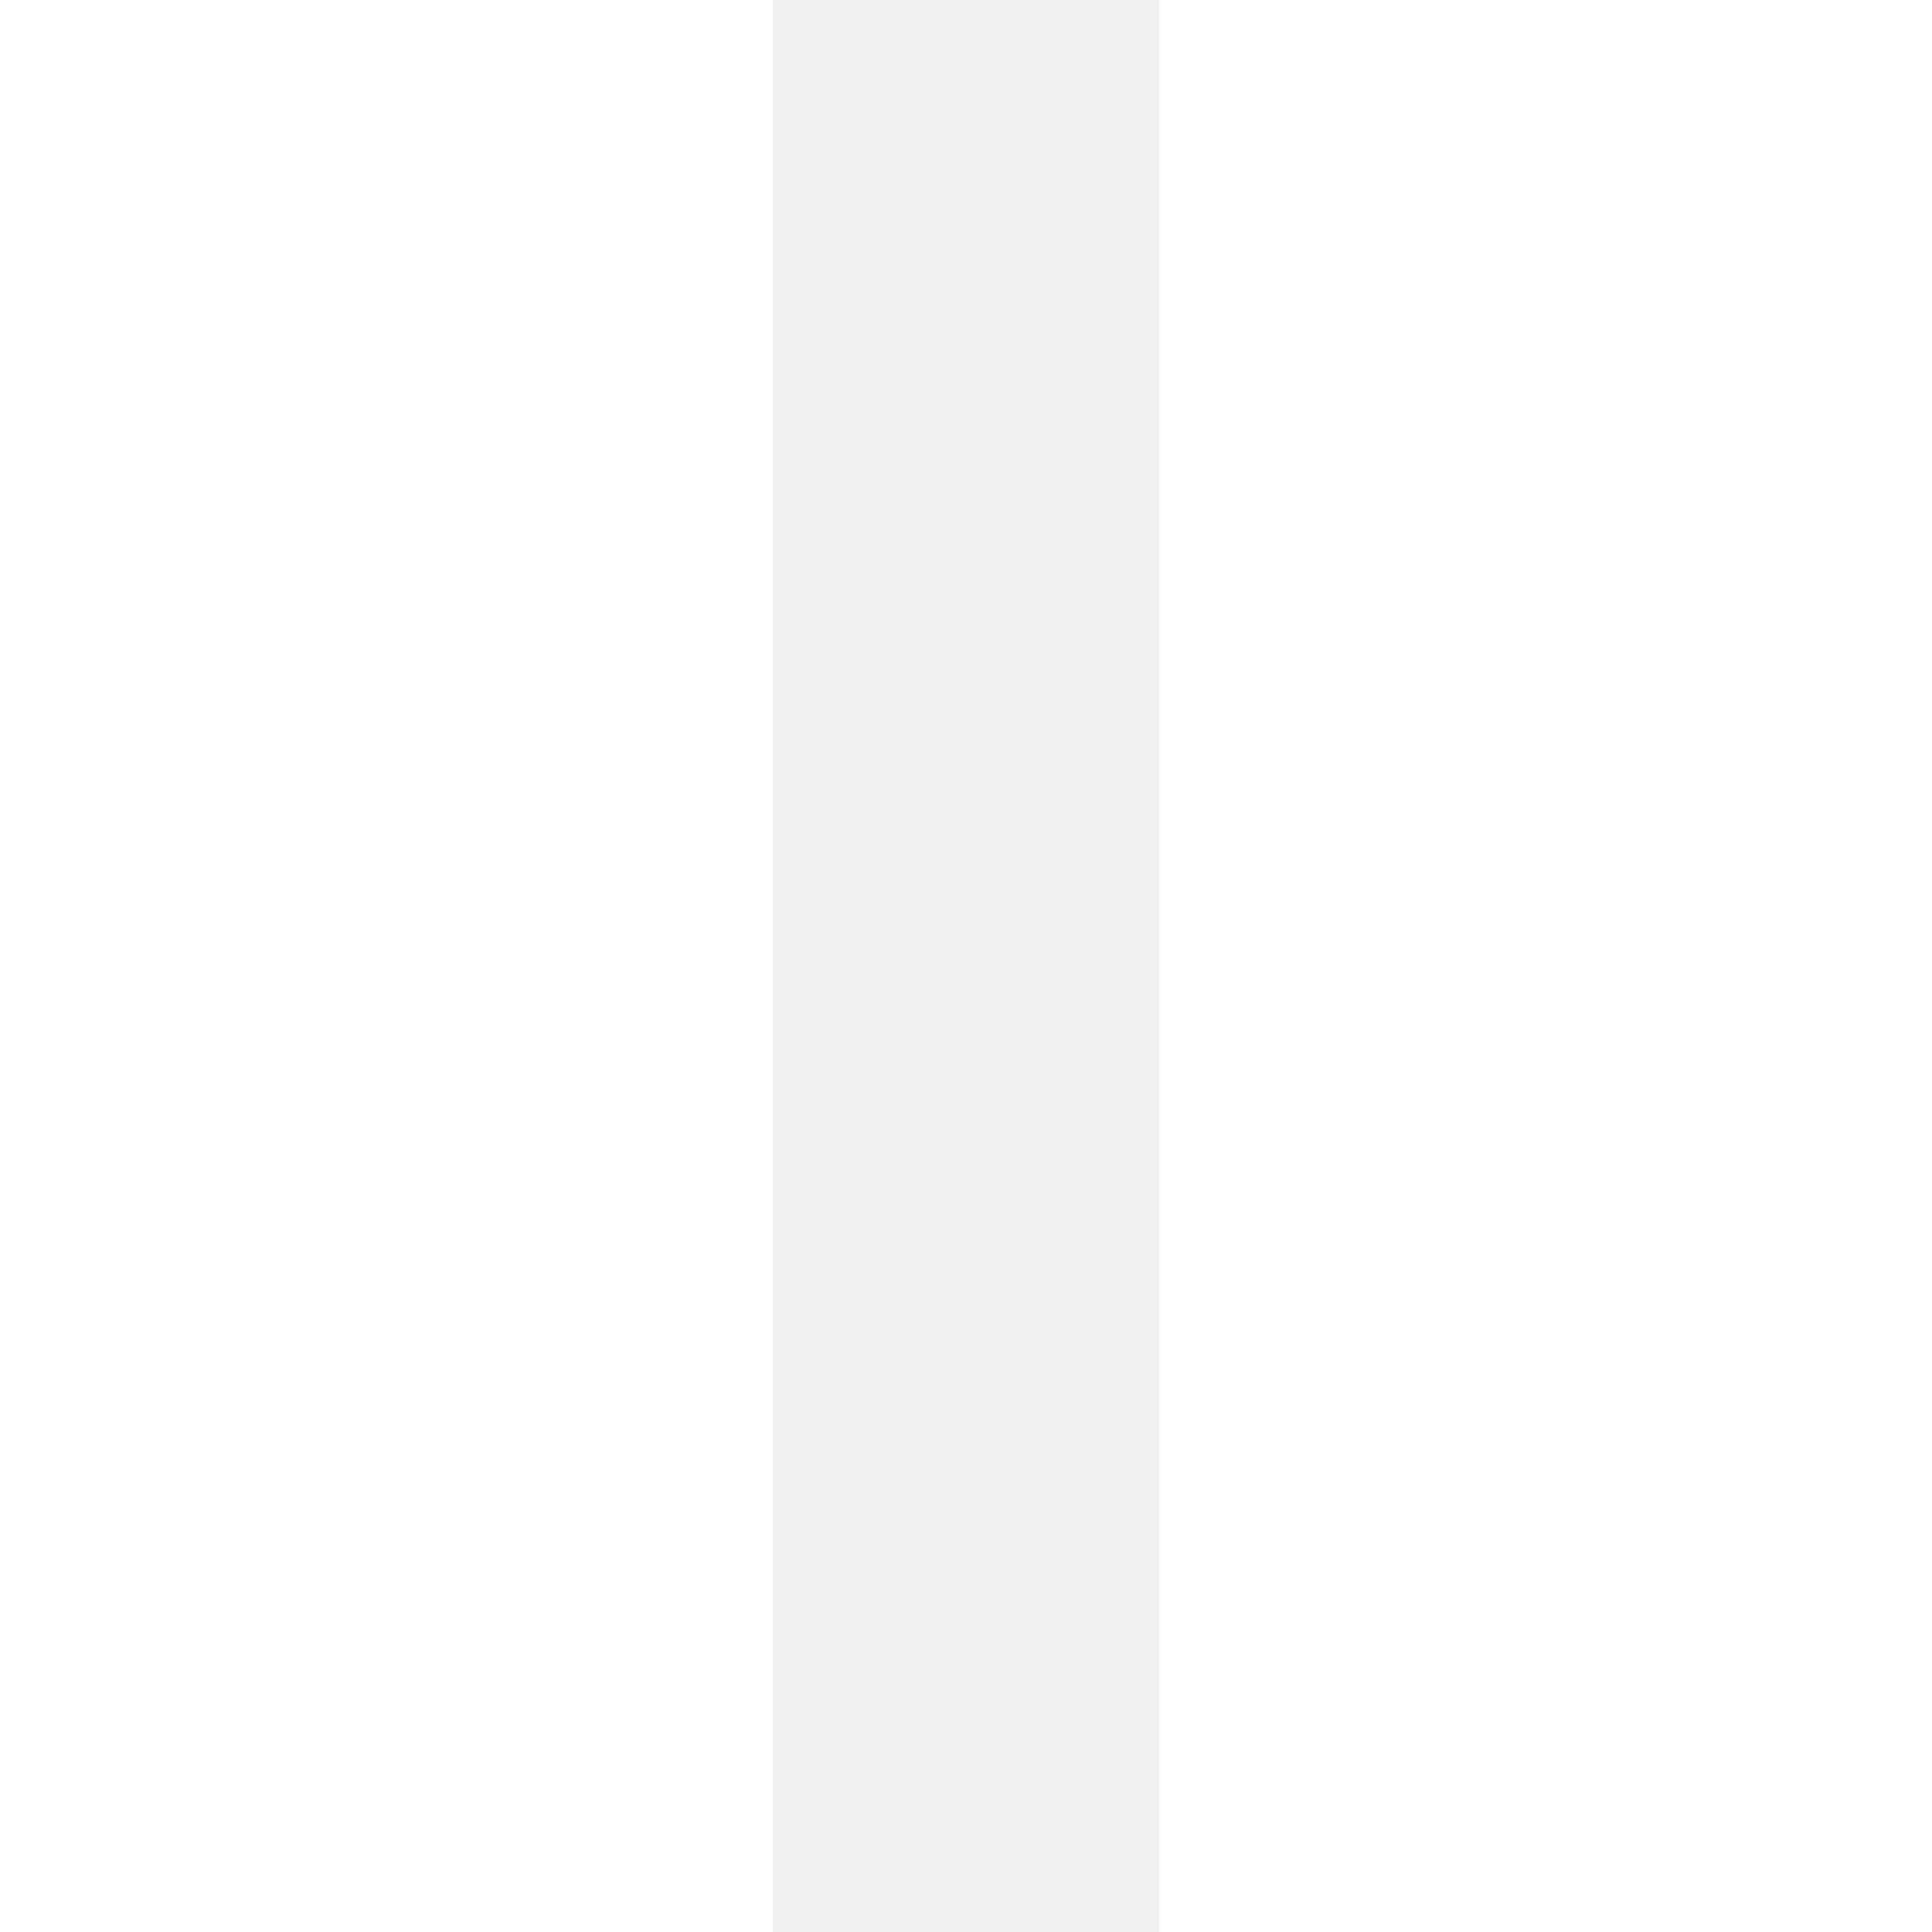
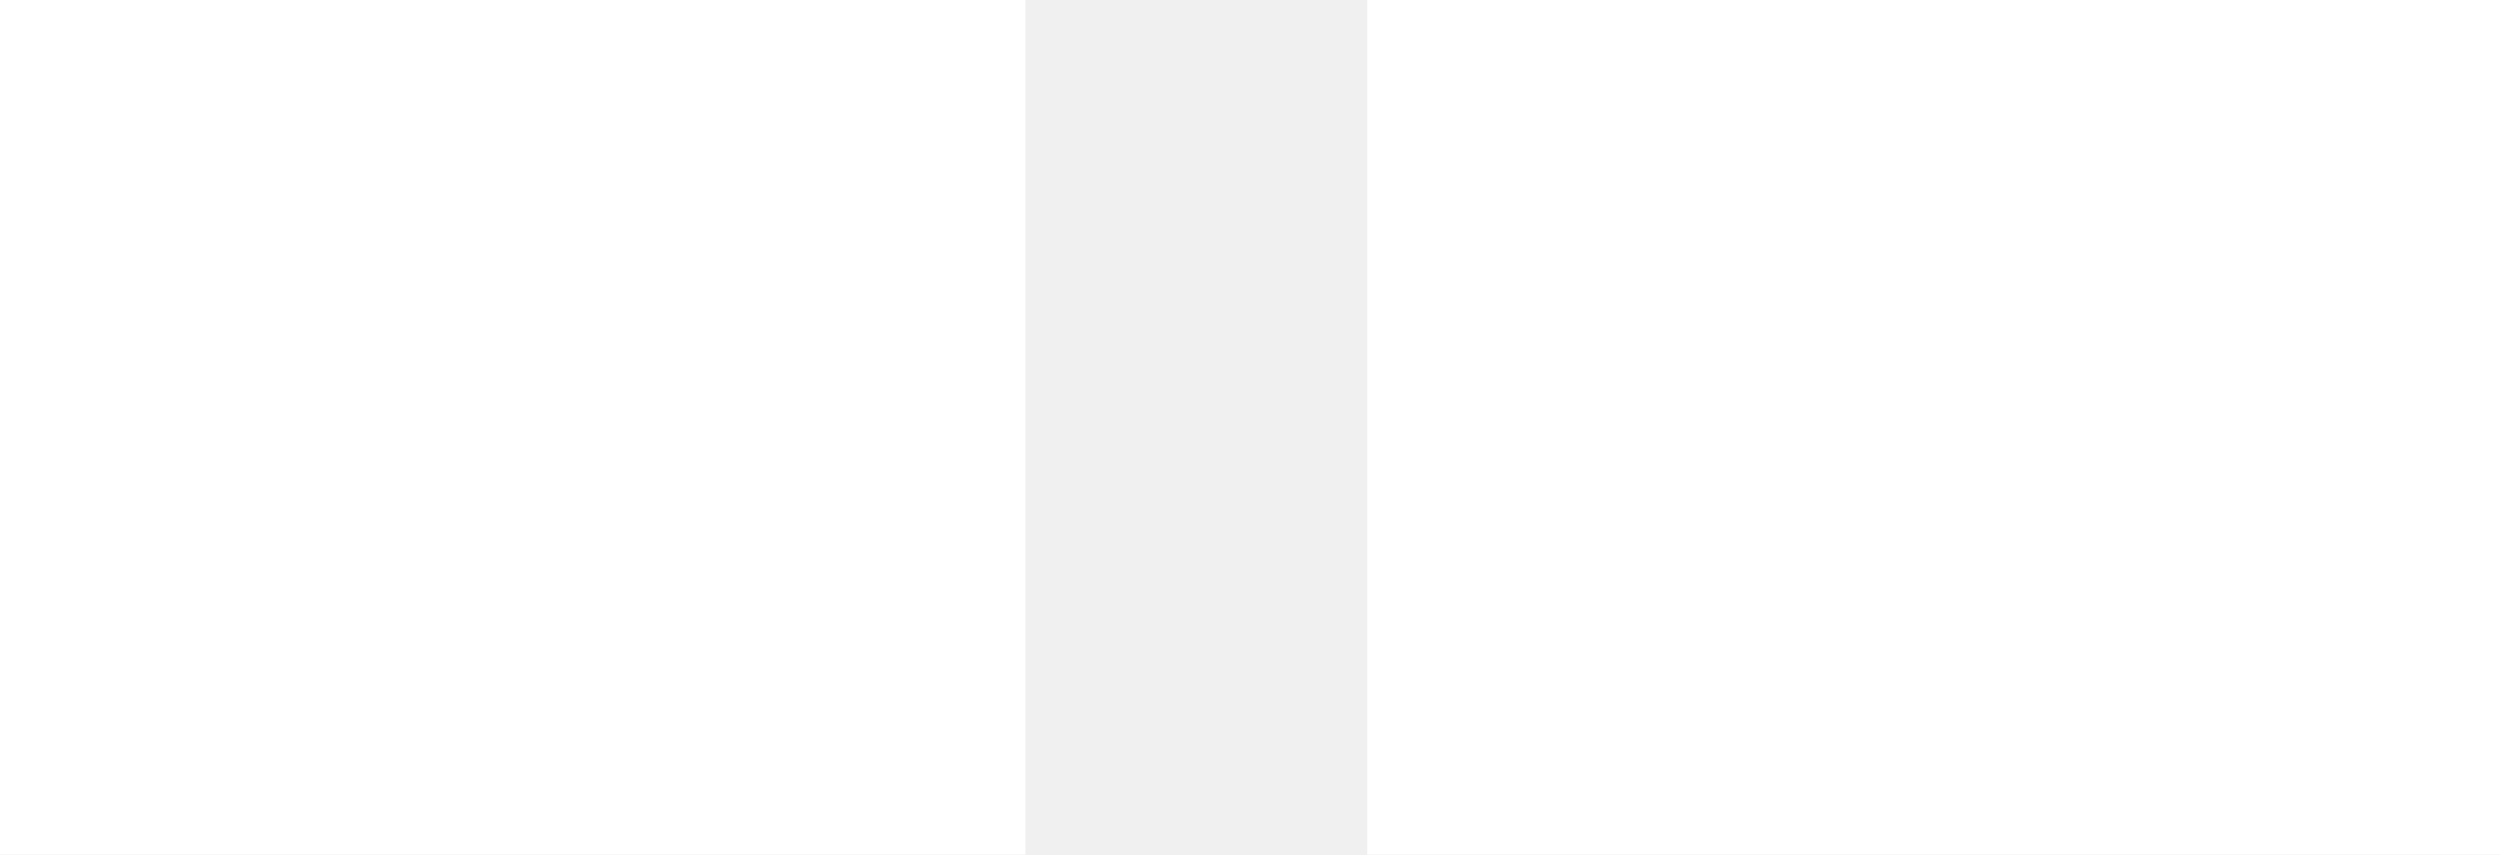
- <svg xmlns="http://www.w3.org/2000/svg" width="5" height="5" viewBox="0 0 5 5">
+ <svg xmlns="http://www.w3.org/2000/svg" width="14.628" height="5" viewBox="0 0 14.628 5">
  <g id="visual_btn_stop" transform="translate(-490 -612)">
-     <rect id="사각형_34" data-name="사각형 34" width="2" height="5" transform="translate(490 612)" fill="#fff" />
-     <rect id="사각형_35" data-name="사각형 35" width="2" height="5" transform="translate(493 612)" fill="#fff" />
+     <rect id="사각형_34" data-name="사각형 34" width="6" height="5" transform="translate(490 612)" fill="#fff" />
+     <path id="패스_26" data-name="패스 26" d="M0,0H6.628V5H0Z" transform="translate(498 612)" fill="#fff" />
  </g>
</svg>
